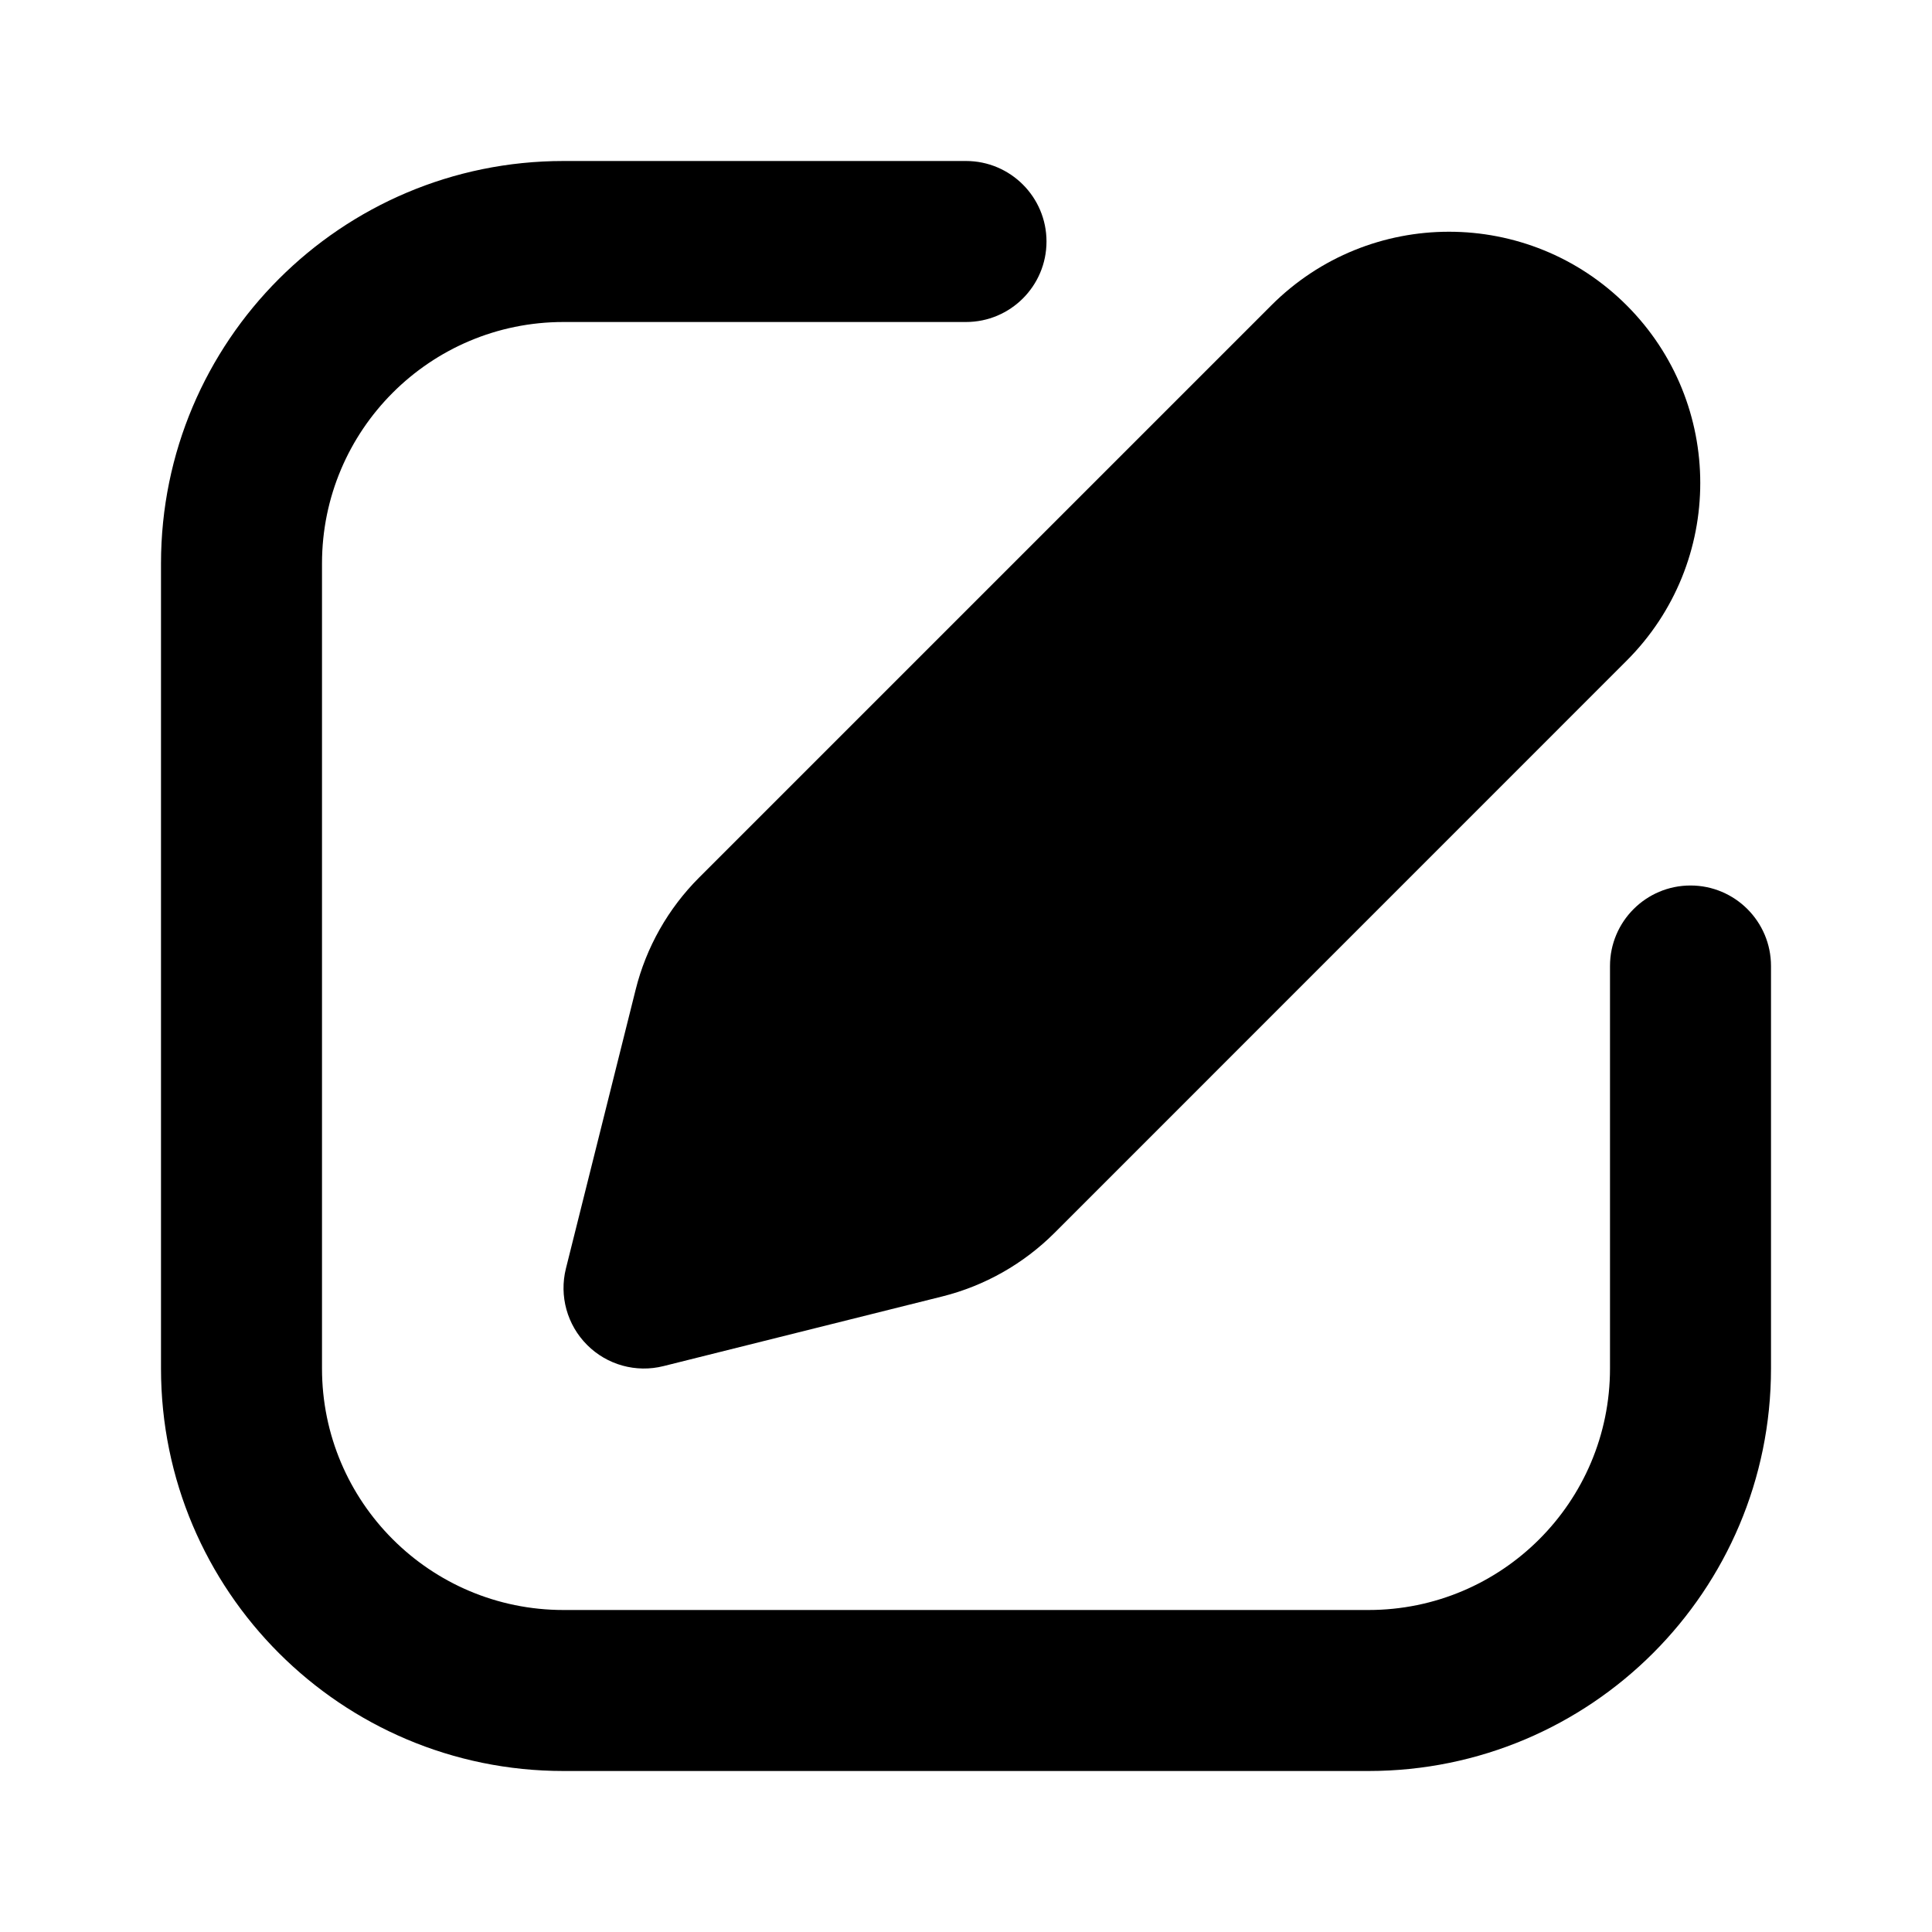
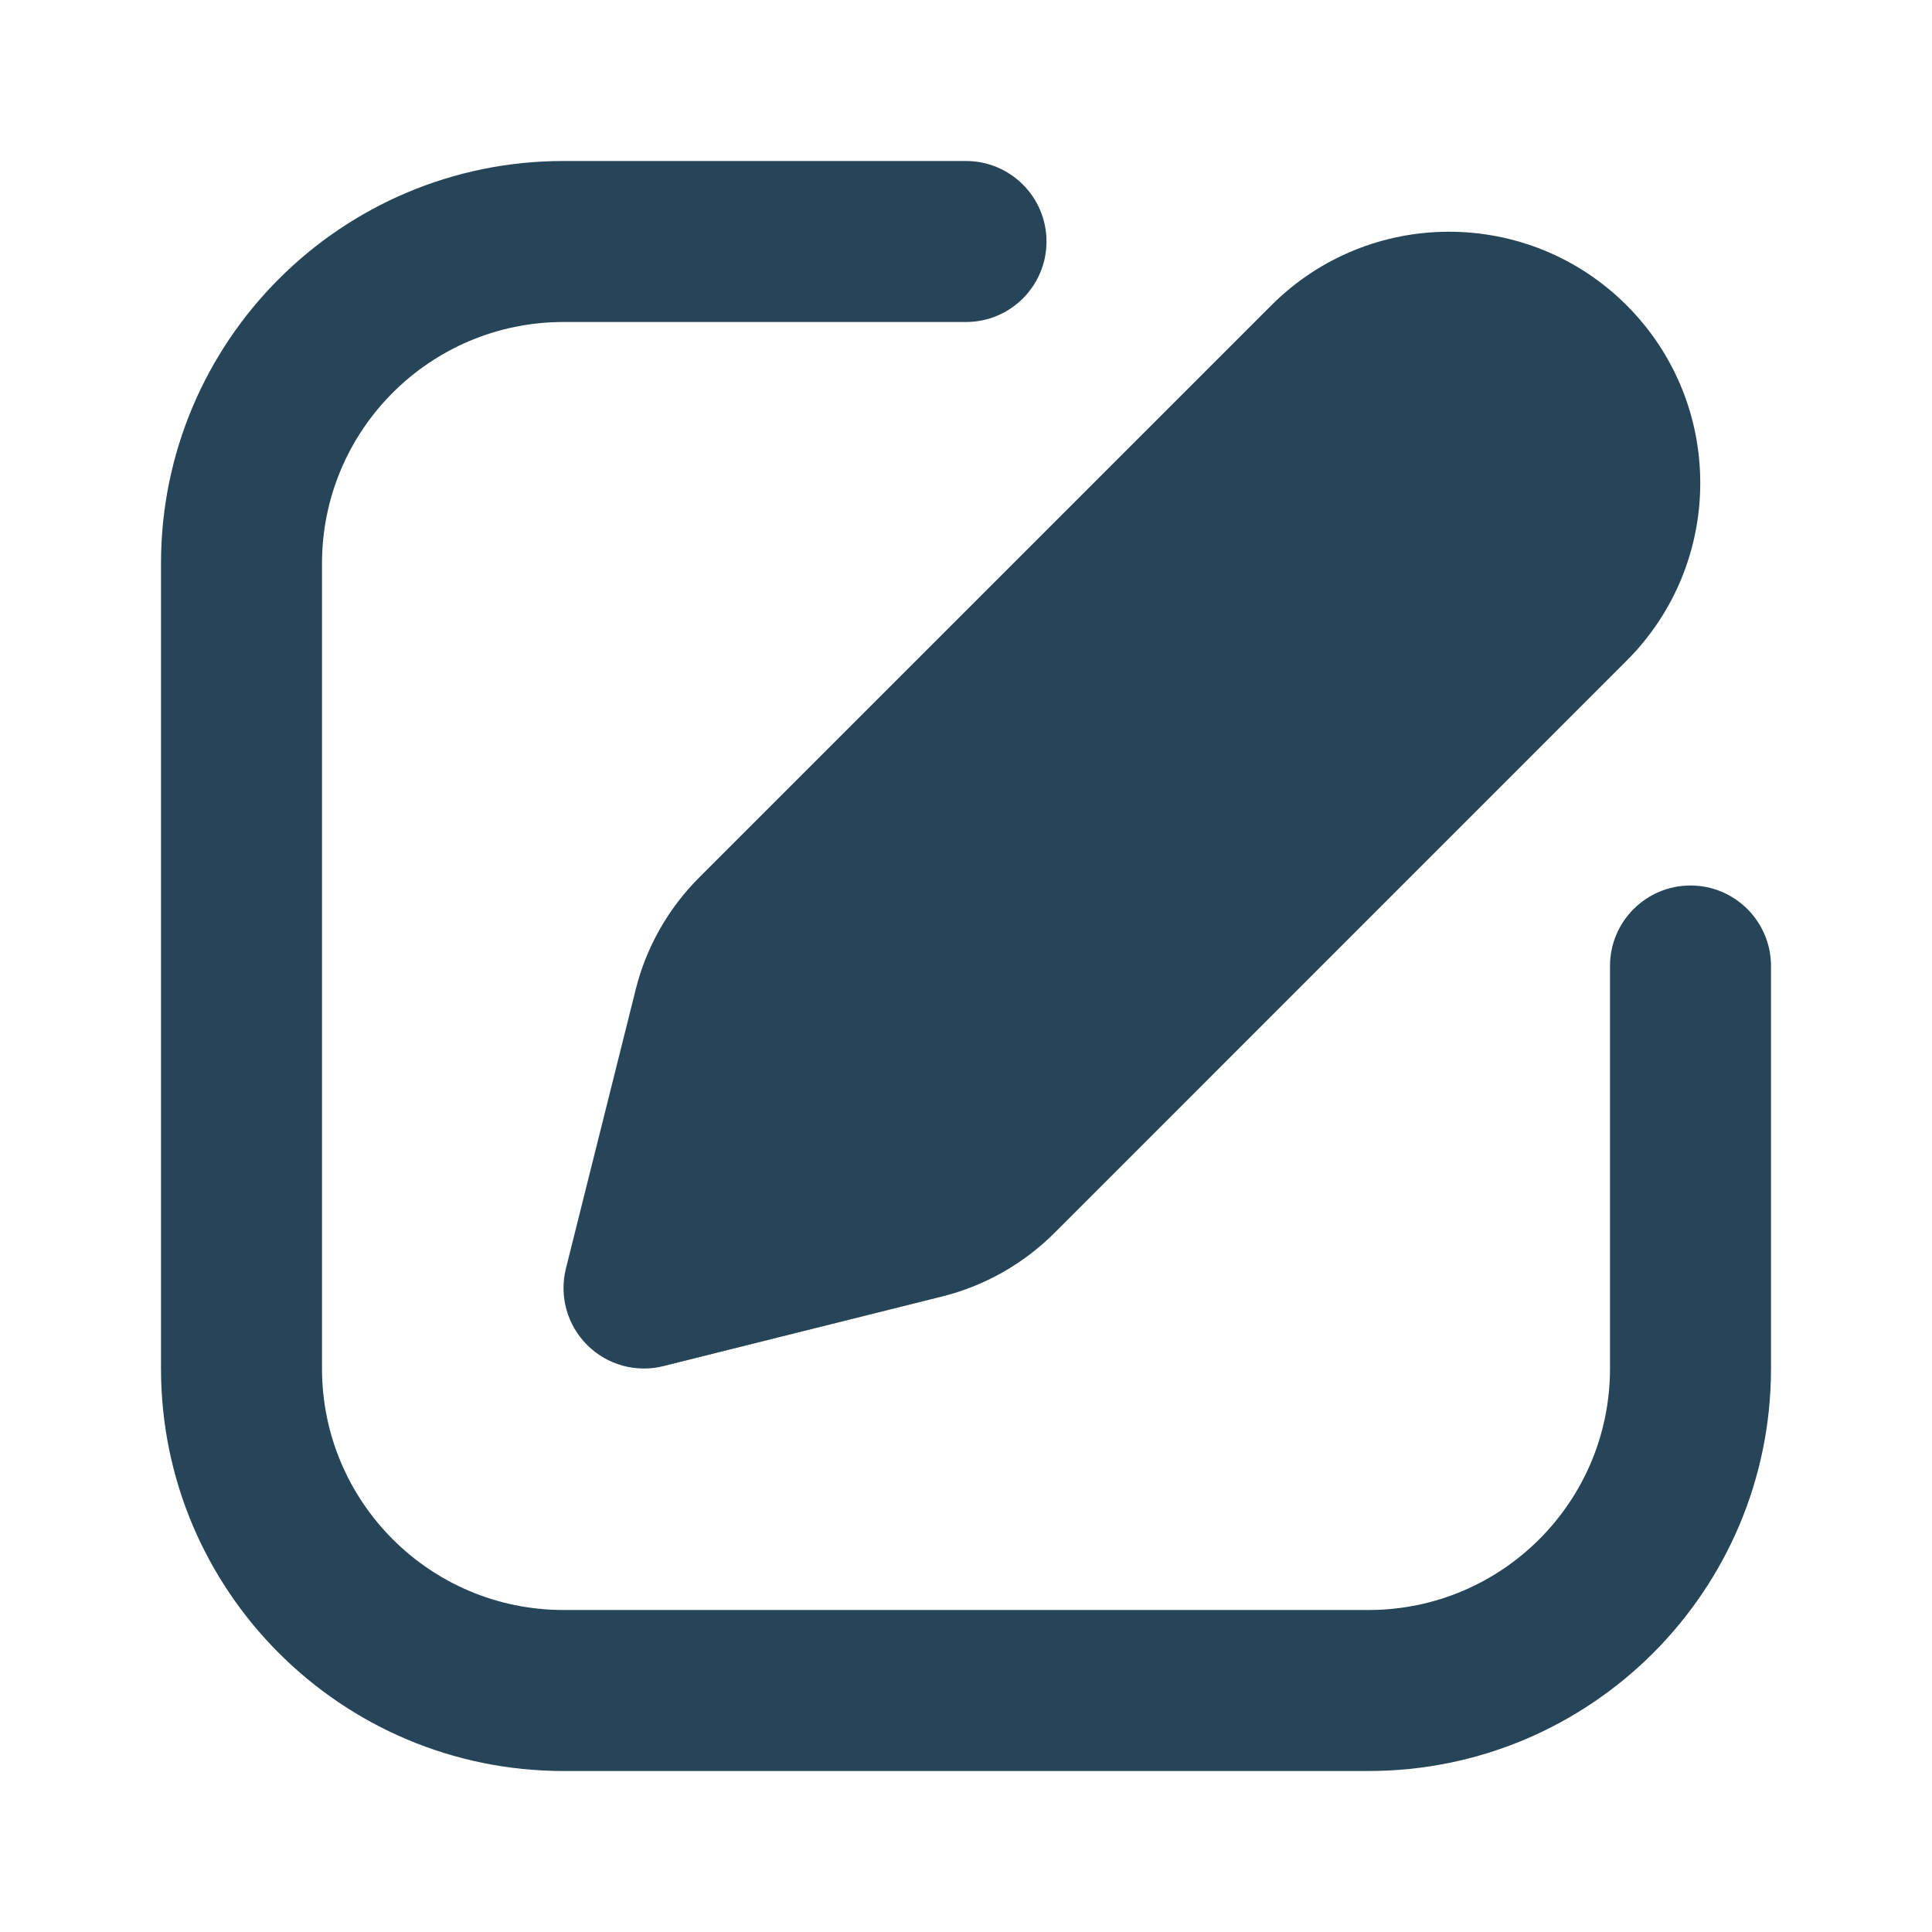
<svg xmlns="http://www.w3.org/2000/svg" width="800px" height="800px" viewBox="0 0 24 24" fill="none">
  <g id="SVGRepo_bgCarrier" stroke-width="0" />
  <g id="SVGRepo_tracerCarrier" stroke-linecap="round" stroke-linejoin="round" />
  <g id="SVGRepo_iconCarrier">
-     <path d="M7 2C4.239 2 2 4.239 2 7V17C2 19.761 4.239 22 7 22H17C19.761 22 22 19.761 22 17V12C22 11.448 21.552 11 21 11C20.448 11 20 11.448 20 12V17C20 18.657 18.657 20 17 20H7C5.343 20 4 18.657 4 17V7C4 5.343 5.343 4 7 4H12C12.552 4 13 3.552 13 3C13 2.448 12.552 2 12 2H7Z" fill="#000000" />
-     <path d="M15.793 3.793C17.012 2.574 18.988 2.574 20.207 3.793C21.426 5.012 21.426 6.988 20.207 8.207L13.099 15.316C12.714 15.7 12.233 15.973 11.705 16.105L8.243 16.97C7.902 17.056 7.541 16.956 7.293 16.707C7.045 16.459 6.945 16.099 7.03 15.758L7.896 12.295C8.027 11.768 8.3 11.286 8.685 10.901L15.793 3.793Z" fill="#000000" />
+     <path d="M7 2C4.239 2 2 4.239 2 7V17C2 19.761 4.239 22 7 22H17C19.761 22 22 19.761 22 17V12C22 11.448 21.552 11 21 11C20.448 11 20 11.448 20 12V17C20 18.657 18.657 20 17 20H7C5.343 20 4 18.657 4 17V7C4 5.343 5.343 4 7 4H12C12.552 4 13 3.552 13 3C13 2.448 12.552 2 12 2H7Z" fill="#264559" />
+     <path d="M15.793 3.793C17.012 2.574 18.988 2.574 20.207 3.793C21.426 5.012 21.426 6.988 20.207 8.207L13.099 15.316C12.714 15.7 12.233 15.973 11.705 16.105L8.243 16.97C7.902 17.056 7.541 16.956 7.293 16.707C7.045 16.459 6.945 16.099 7.03 15.758L7.896 12.295C8.027 11.768 8.3 11.286 8.685 10.901L15.793 3.793Z" fill="#264559" />
  </g>
</svg>
